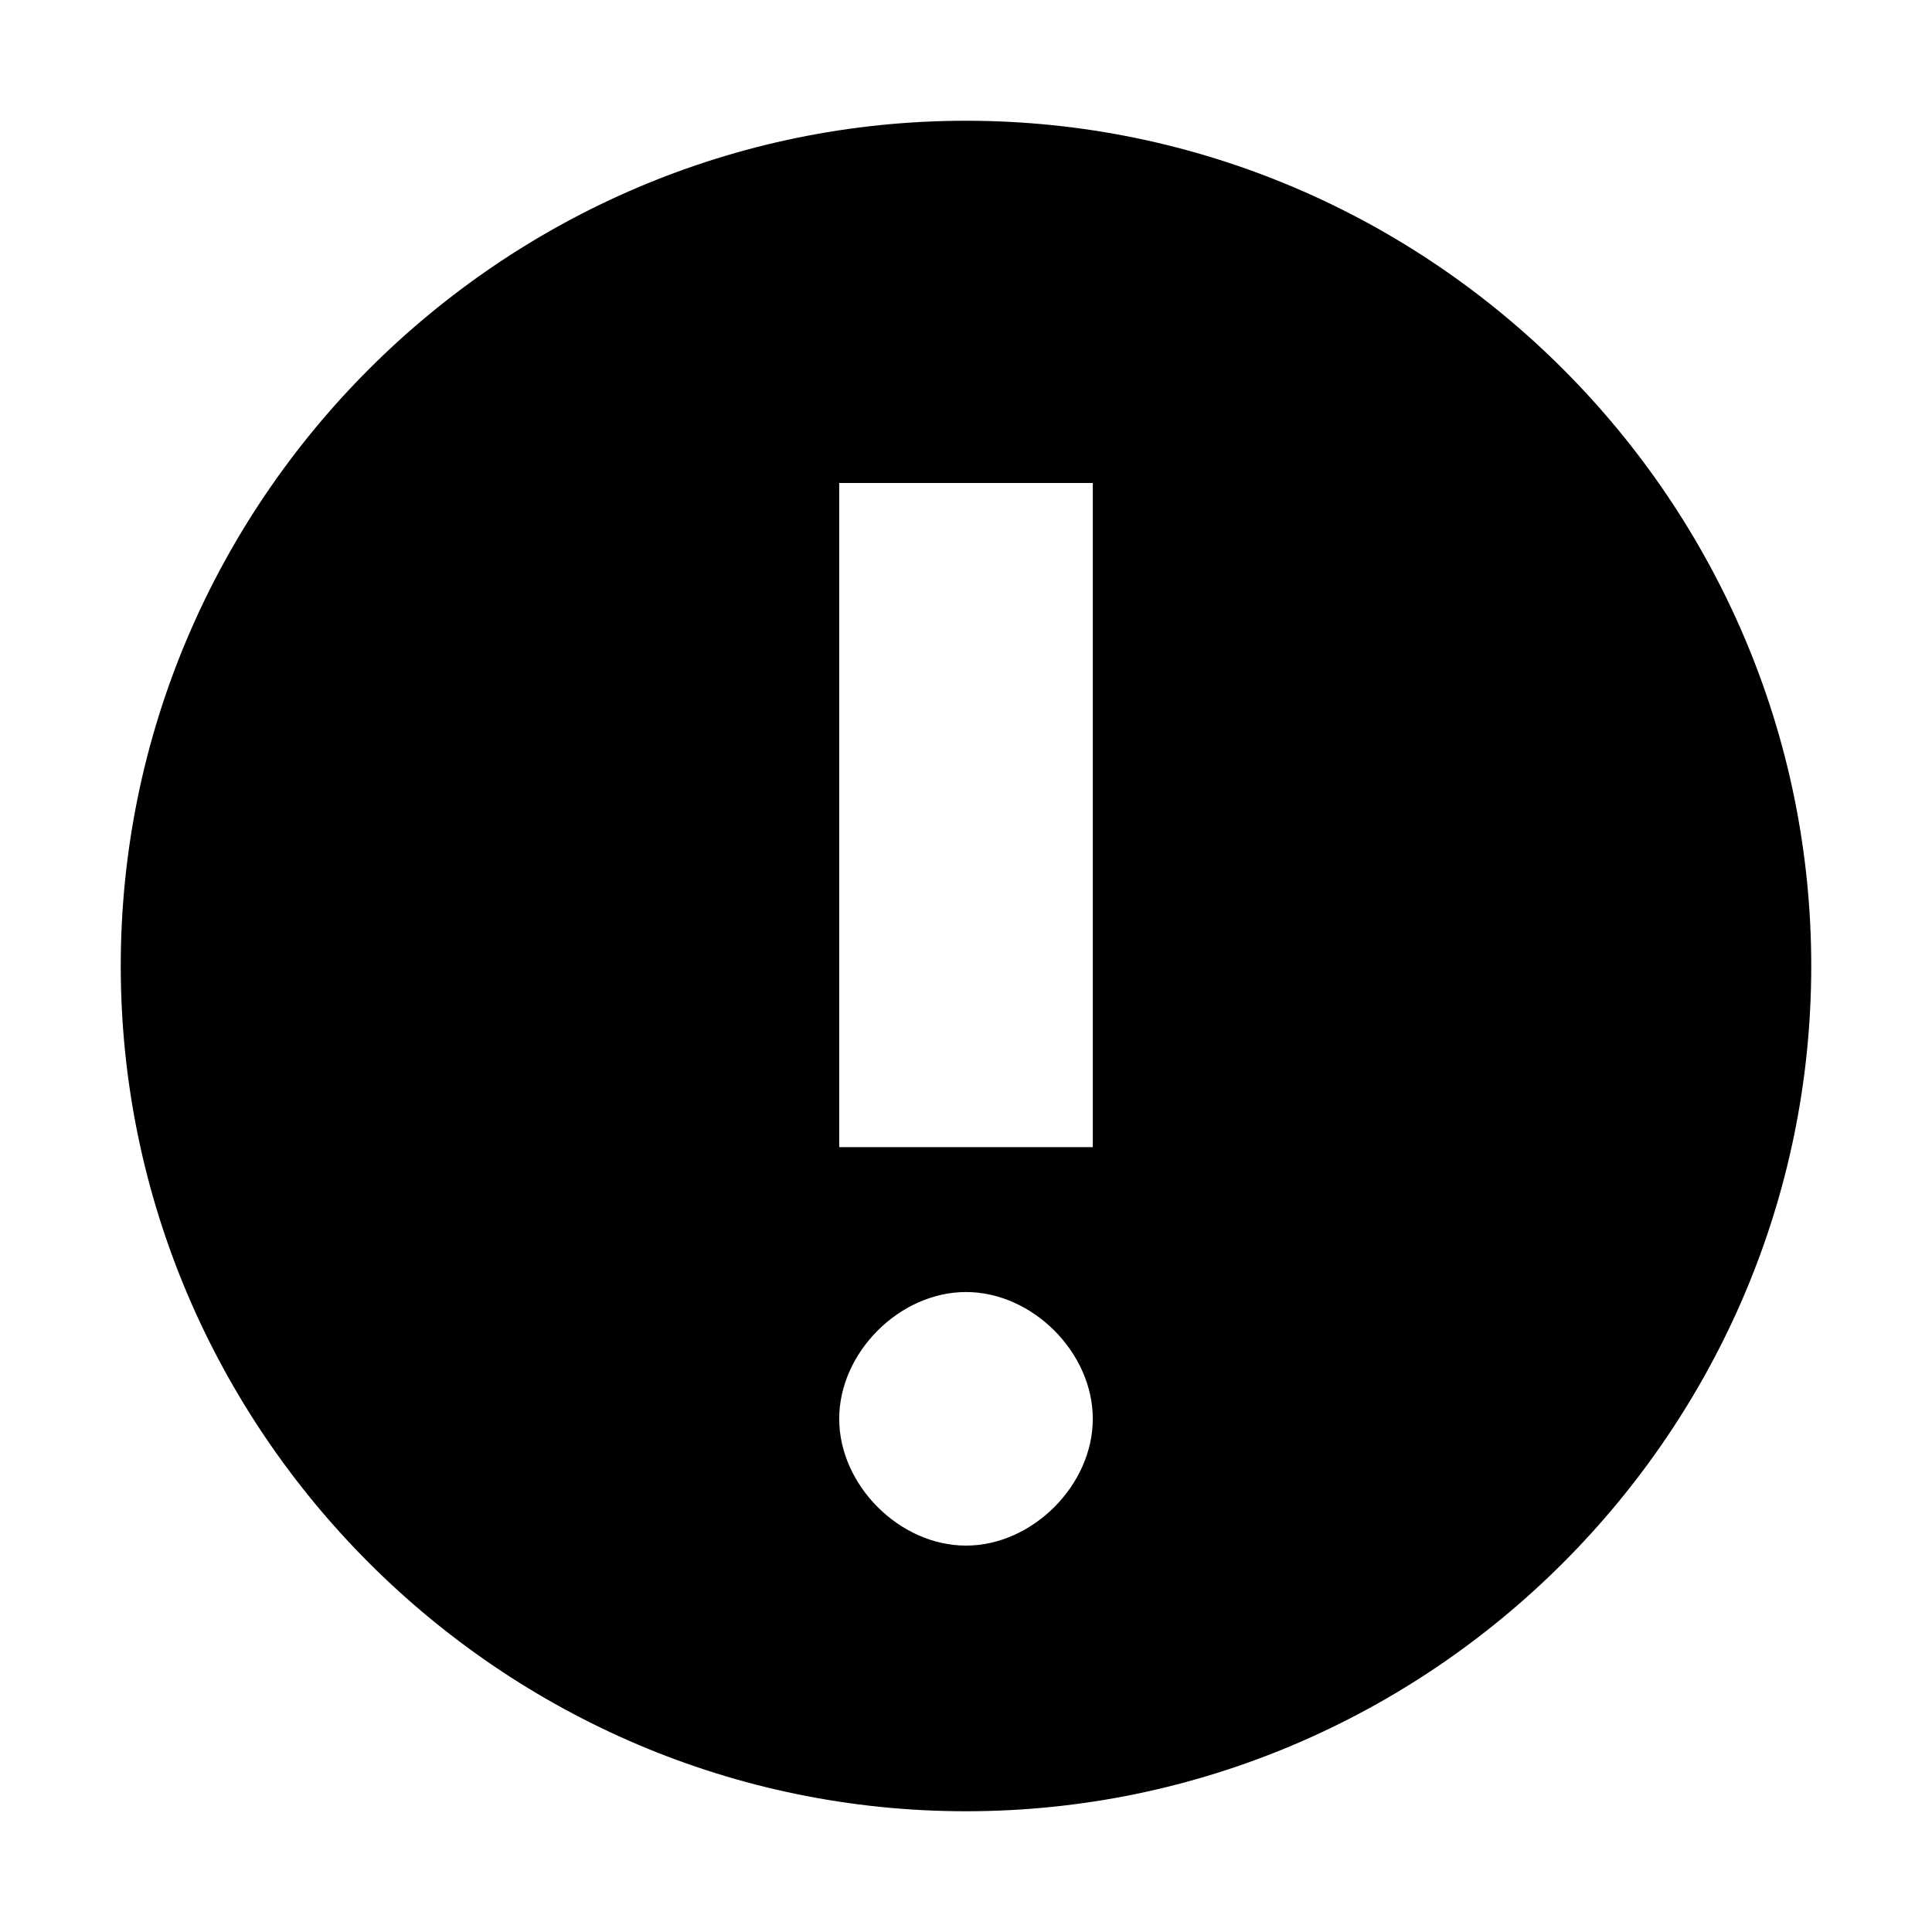
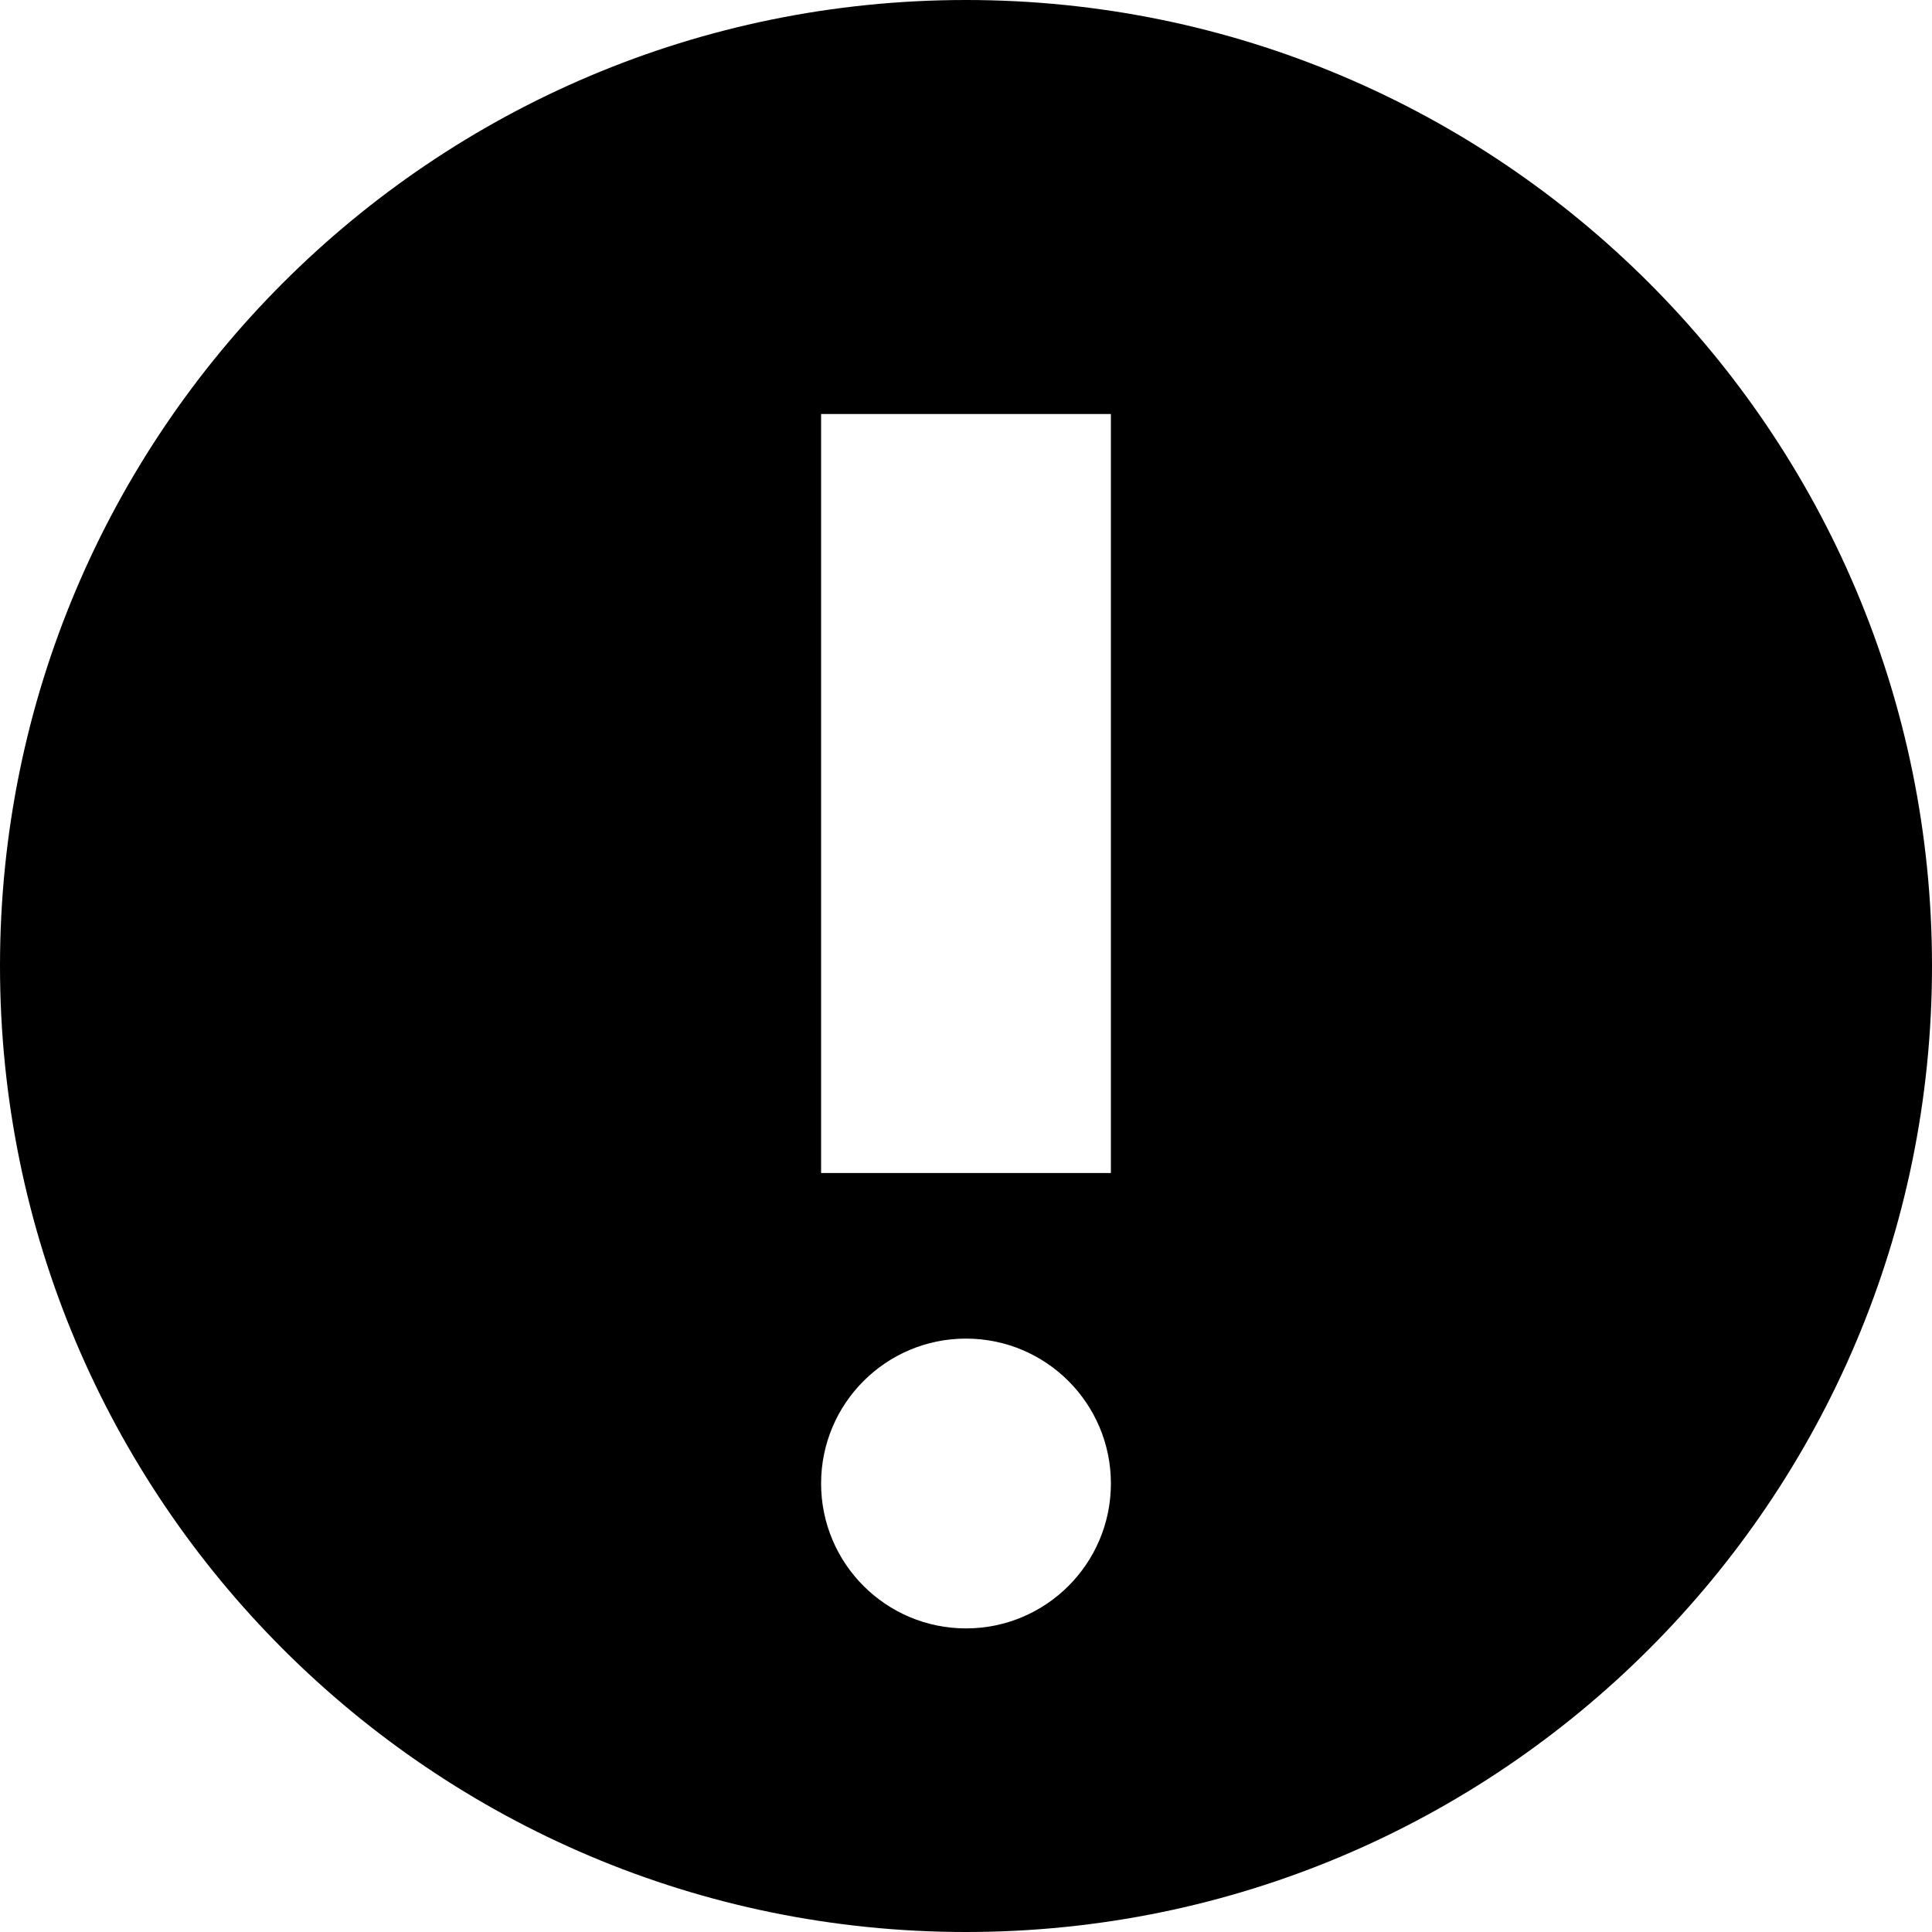
- <svg xmlns="http://www.w3.org/2000/svg" version="1.1" id="icon" x="0px" y="0px" viewBox="0 0 32 32" style="enable-background:new 0 0 32 32;" xml:space="preserve">
-   <style type="text/css">
- 	.st0{fill:none;}
- </style>
-   <rect id="Transparent_Rectangle" class="st0" width="32" height="32" />
-   <path id="Compound_Path" d="M16,2C8.3,2,2,8.3,2,16s6.3,14,14,14s14-6.3,14-14S23.7,2,16,2z M13.9,8h4.2v11h-4.2  C13.9,19,13.9,8,13.9,8z M16,25.6c-1.1,0-2.1-1-2.1-2.1s1-2.1,2.1-2.1s2.1,1,2.1,2.1S17.1,25.6,16,25.6z" />
+ <svg xmlns="http://www.w3.org/2000/svg" width="28" height="28" viewBox="0 0 28 28">
+   <path d="M16,2A14,14,0,1,0,30,16,14,14,0,0,0,16,2ZM13.9,8h4.2V19H13.9ZM16,25.6a2.1,2.1,0,0,1,0-4.2,2.1,2.1,0,0,1,0,4.2Z" transform="translate(-2 -2)" />
</svg>
